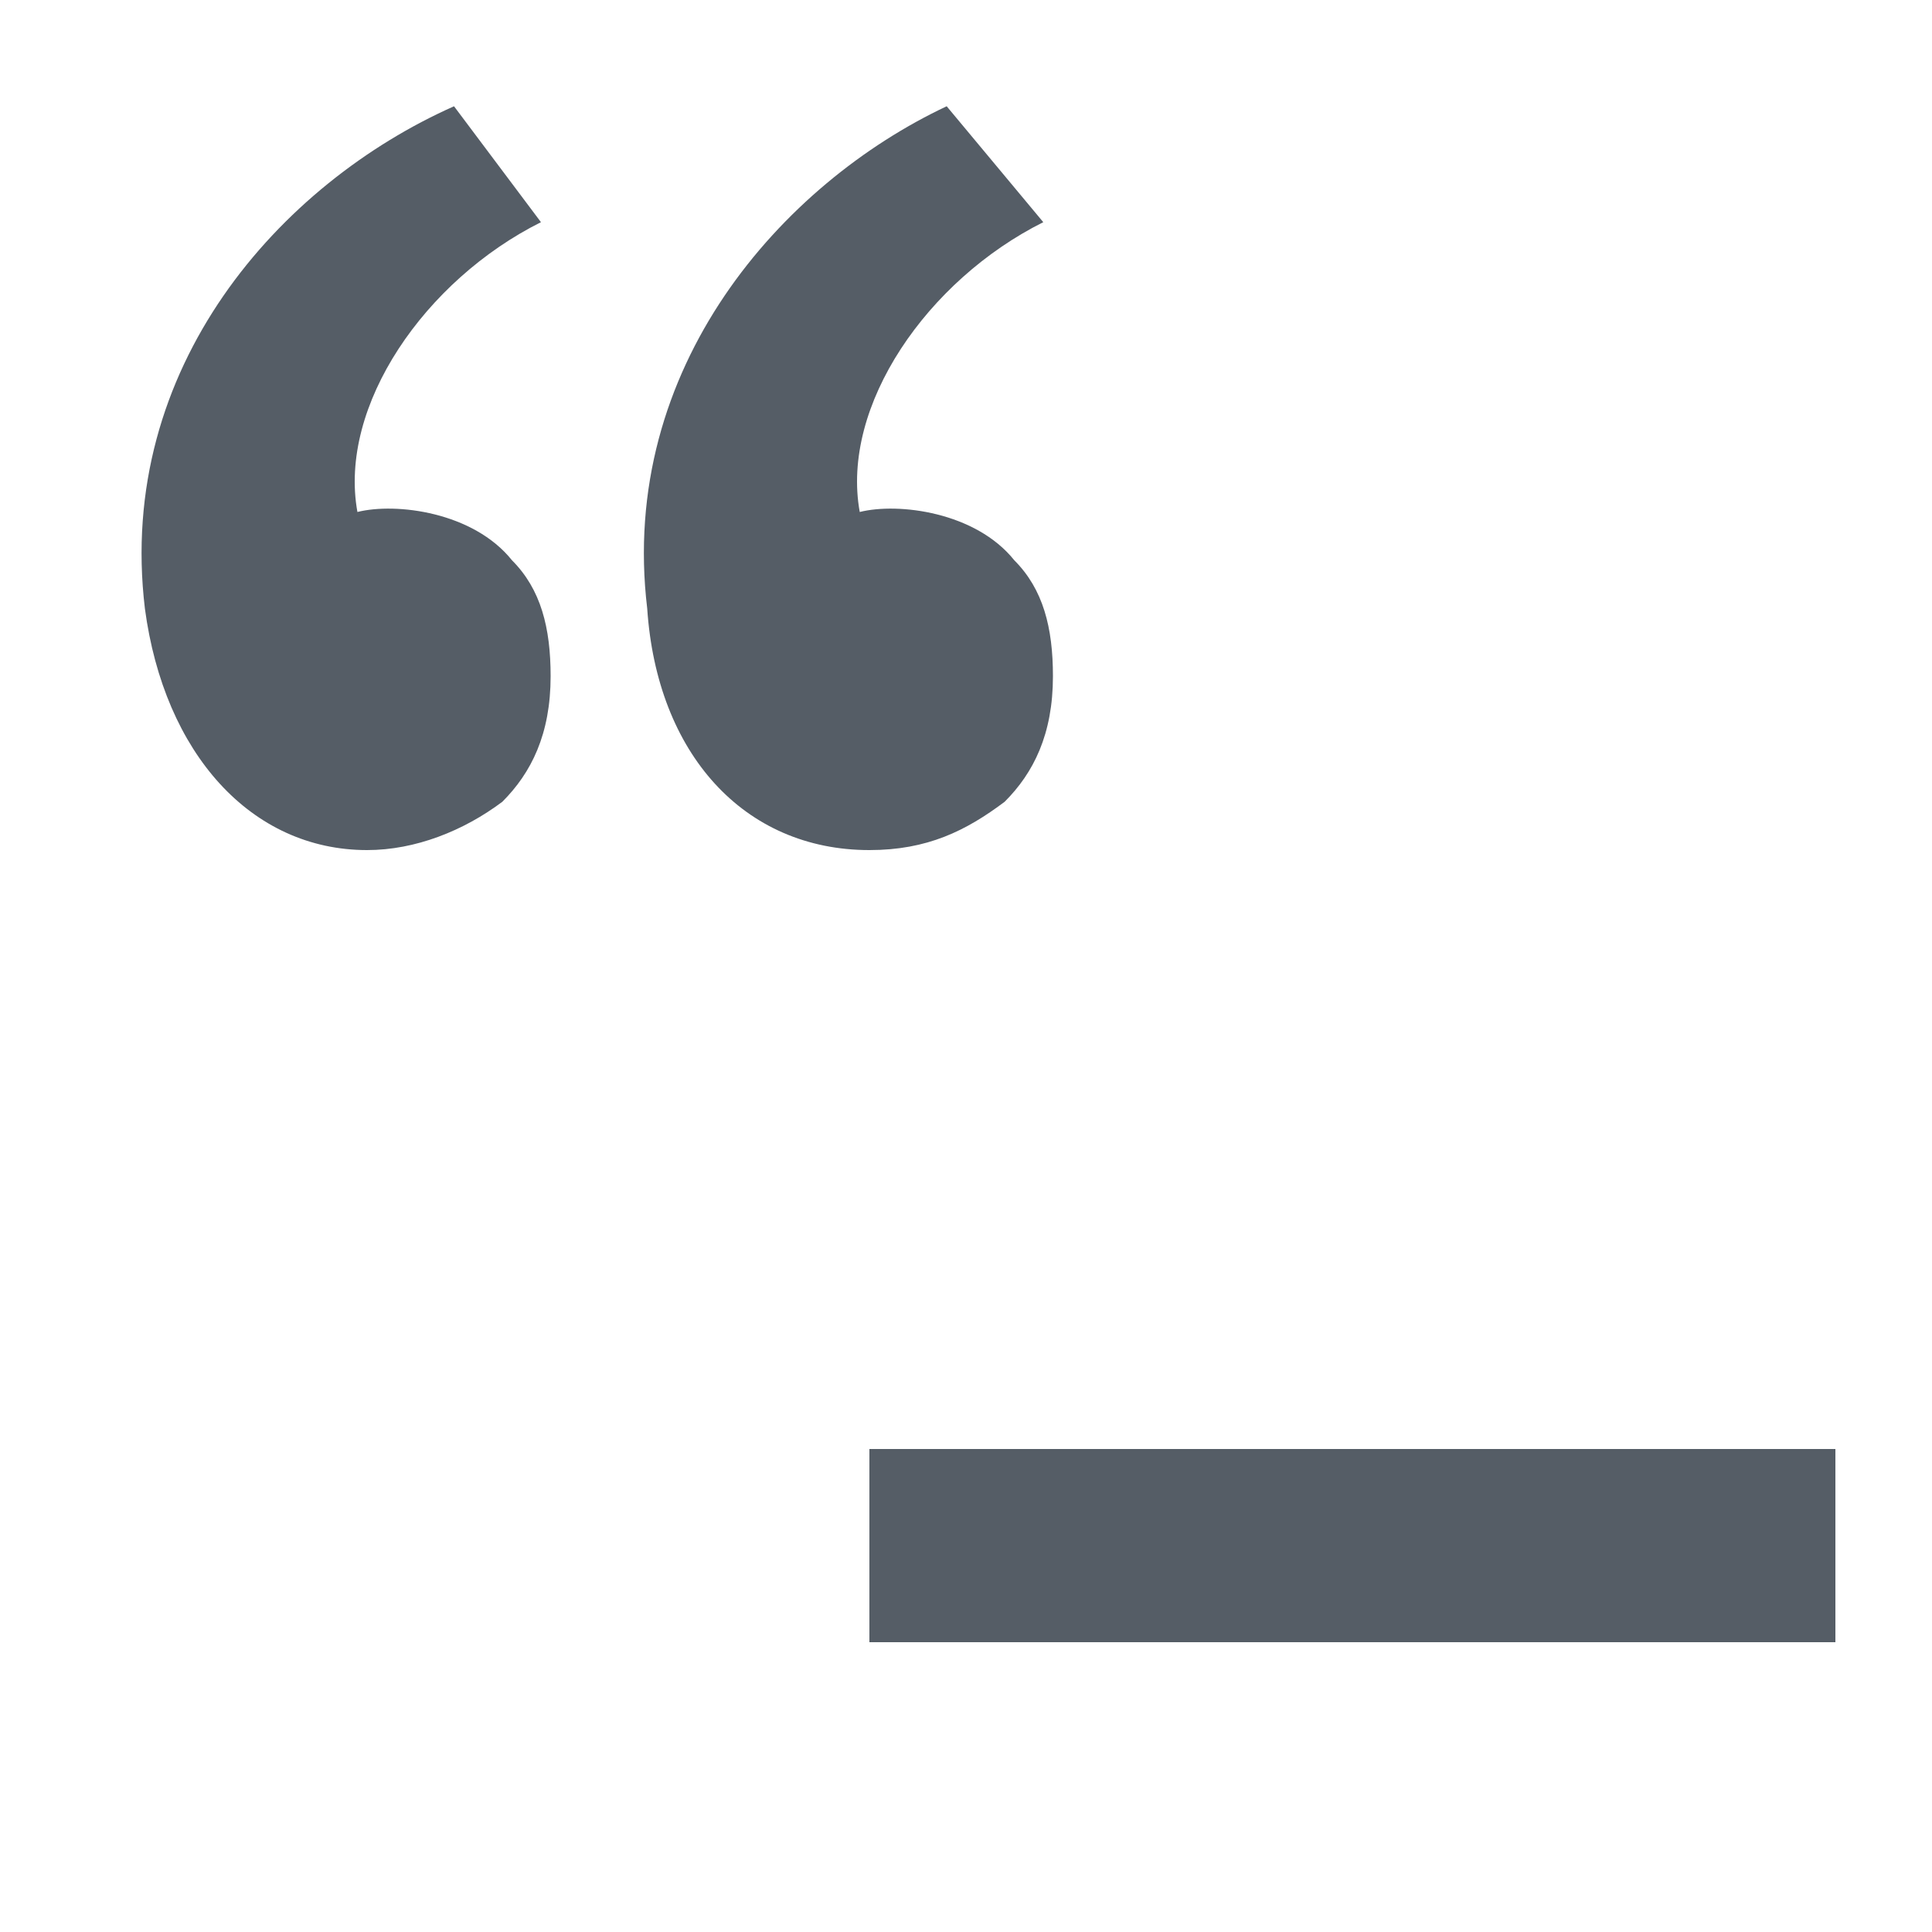
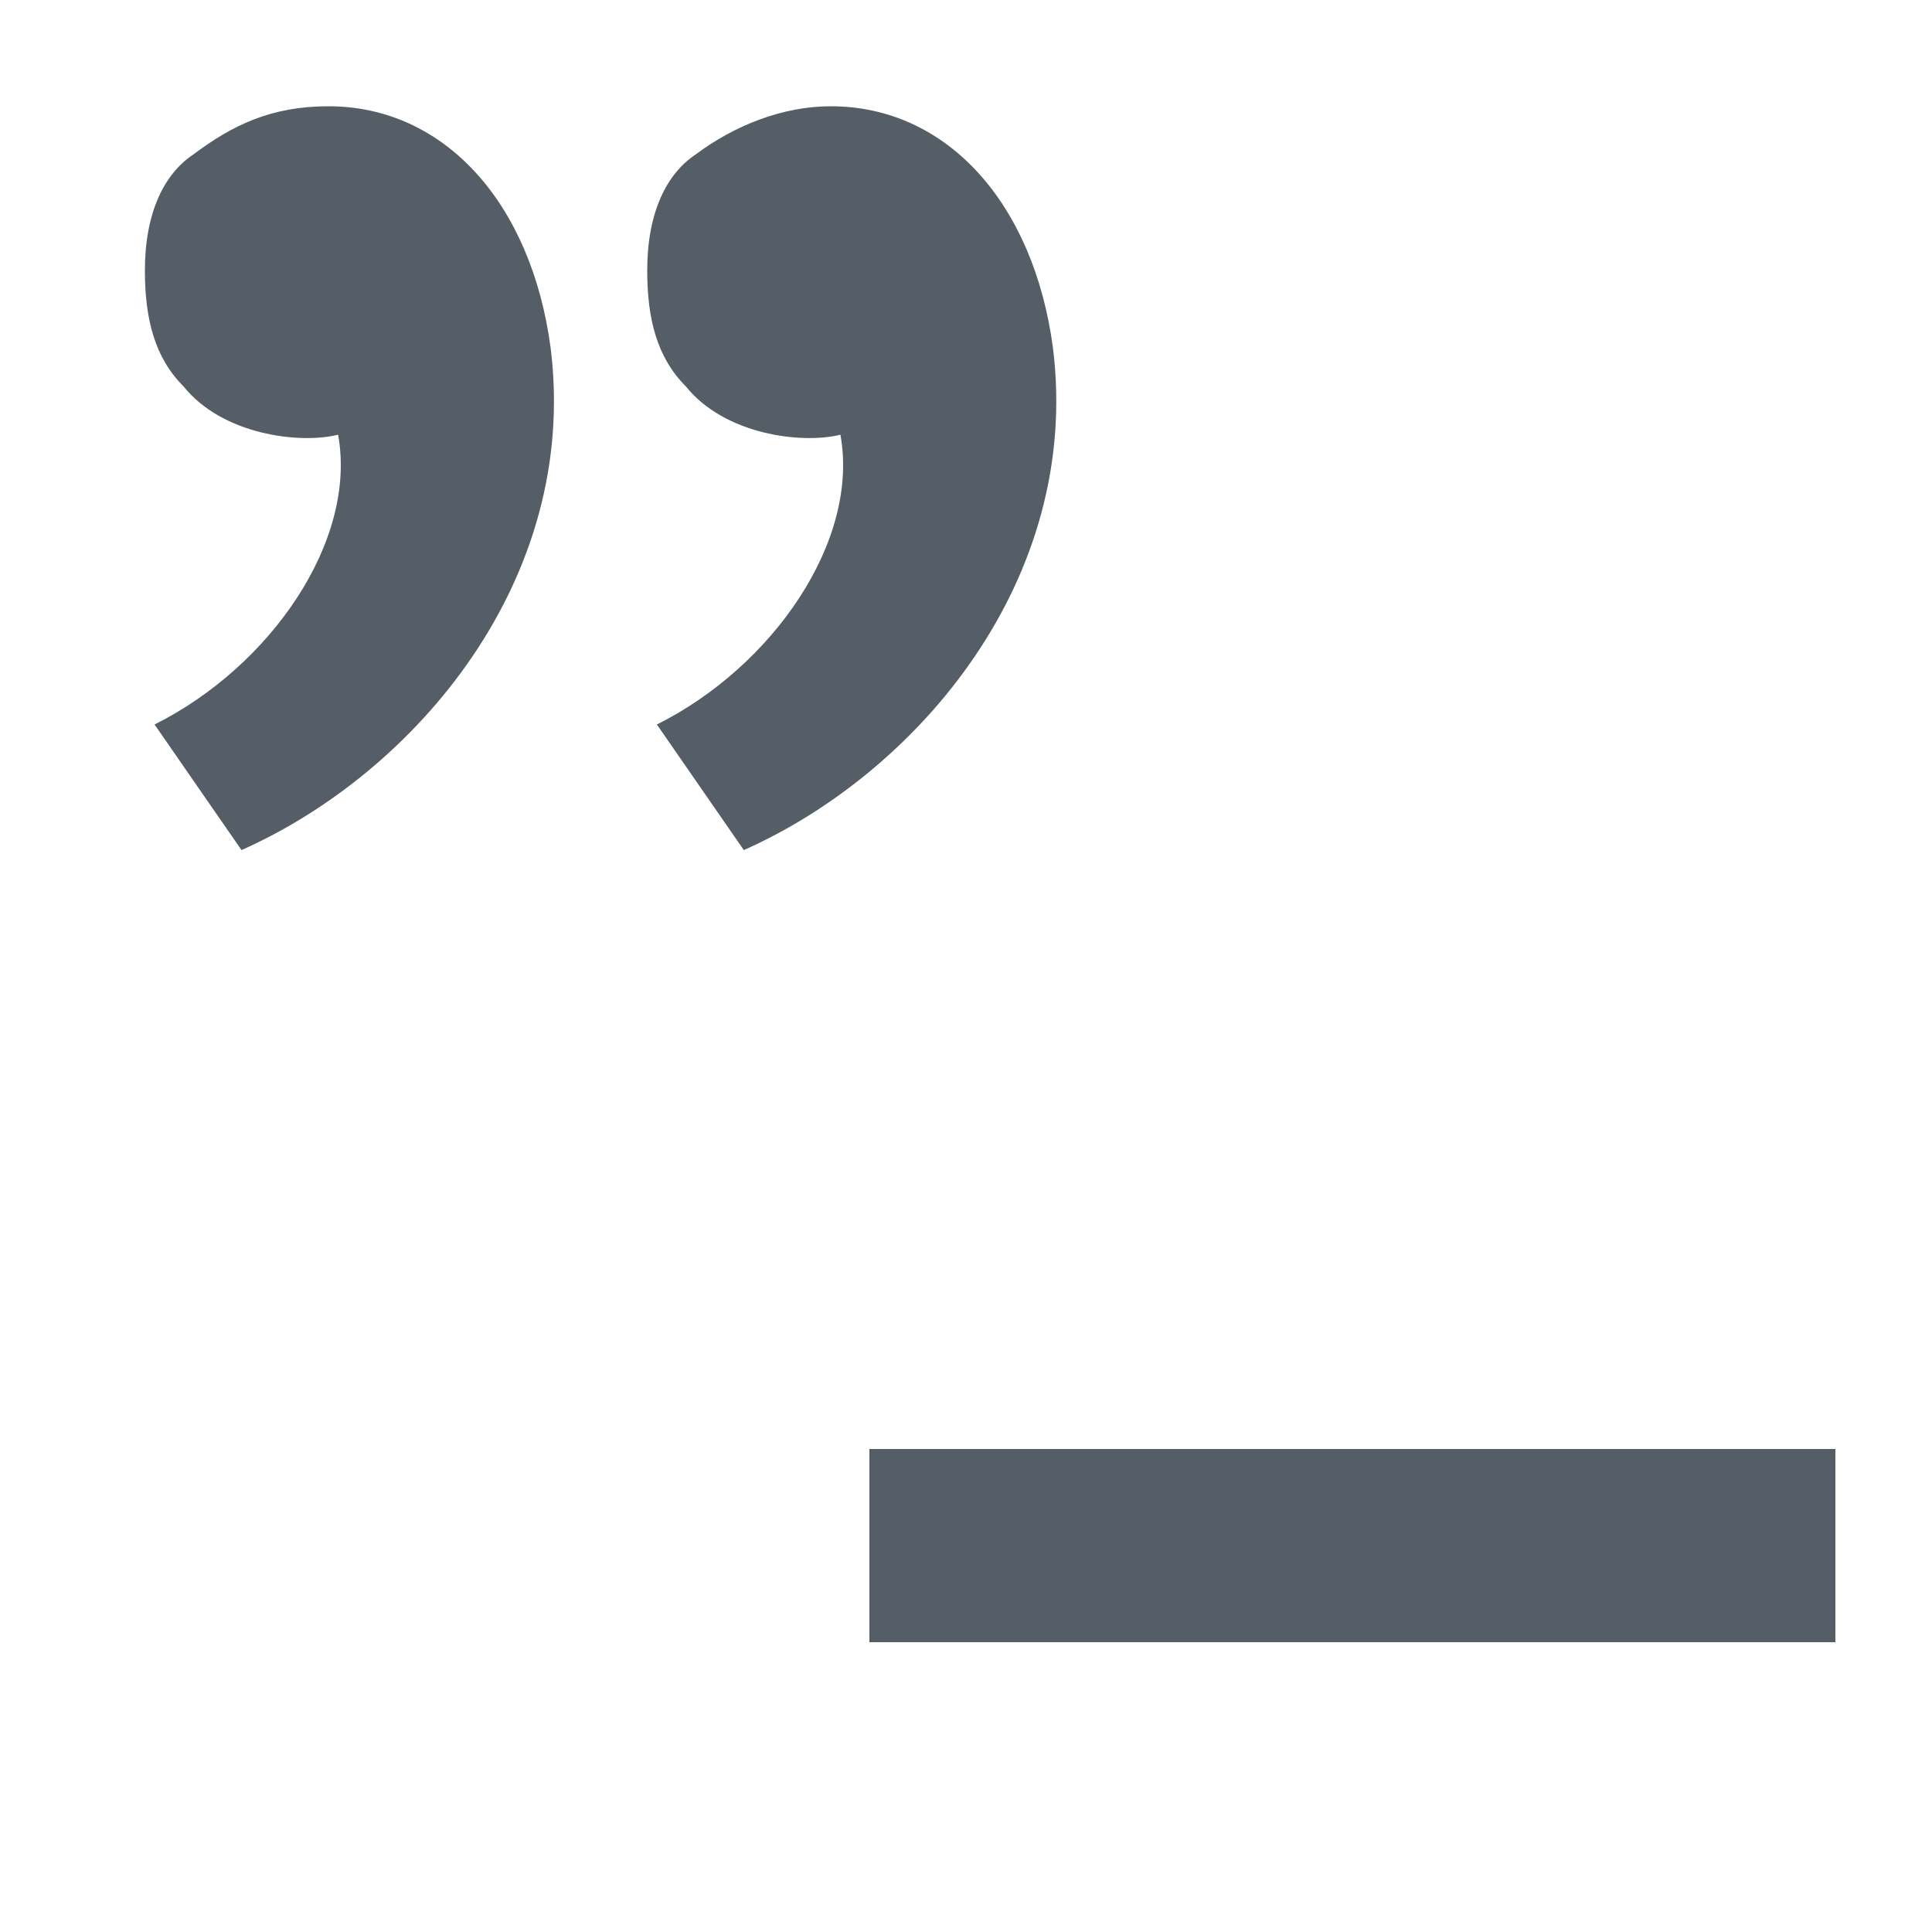
<svg xmlns="http://www.w3.org/2000/svg" version="1.1" id="Layer_1" x="0px" y="0px" width="20px" height="20px" viewBox="0 0 20 20" style="enable-background:new 0 0 20 20;" xml:space="preserve">
+   <style type="text/css">
+ 	.st0{fill:#555D66;}
+ </style>
+   <rect x="9" y="15" class="st0" width="10" height="2" />
  <g>
-     <path style="fill:#555D66;" d="M5.7,7c0-0.5-0.1-0.9-0.4-1.2C4.9,5.3,4.1,5.2,3.7,5.3c-0.2-1.1,0.7-2.4,1.9-3L4.7,1.1   C2.9,1.9,1.2,3.8,1.5,6.3c0.2,1.5,1.1,2.5,2.3,2.5c0.5,0,1-0.2,1.4-0.5C5.5,8,5.7,7.6,5.7,7z M10.9,7c0-0.5-0.1-0.9-0.4-1.2   c-0.4-0.5-1.2-0.6-1.6-0.5c-0.2-1.1,0.7-2.4,1.9-3L9.8,1.1C8.1,1.9,6.4,3.8,6.7,6.3C6.8,7.8,7.7,8.8,9,8.8c0.6,0,1-0.2,1.4-0.5   C10.7,8,10.9,7.6,10.9,7z" />
+     <path class="st0" d="M6.7,2.8c0,0.5,0.1,0.9,0.4,1.2c0.4,0.5,1.2,0.6,1.6,0.5c0.2,1.1-0.7,2.4-1.9,3l0.9,1.3C9.5,8,11.2,6,10.9,3.6   c-0.2-1.5-1.1-2.5-2.3-2.5c-0.5,0-1,0.2-1.4,0.5C6.9,1.8,6.7,2.2,6.7,2.8z M1.5,2.8c0,0.5,0.1,0.9,0.4,1.2c0.4,0.5,1.2,0.6,1.6,0.5   c0.2,1.1-0.7,2.4-1.9,3l0.9,1.3C4.3,8,6,6,5.7,3.6C5.5,2.1,4.6,1.1,3.4,1.1c-0.6,0-1,0.2-1.4,0.5C1.7,1.8,1.5,2.2,1.5,2.8z" />
  </g>
-   <rect x="9" y="15" style="fill:#555D66;" width="10" height="2" />
</svg>
